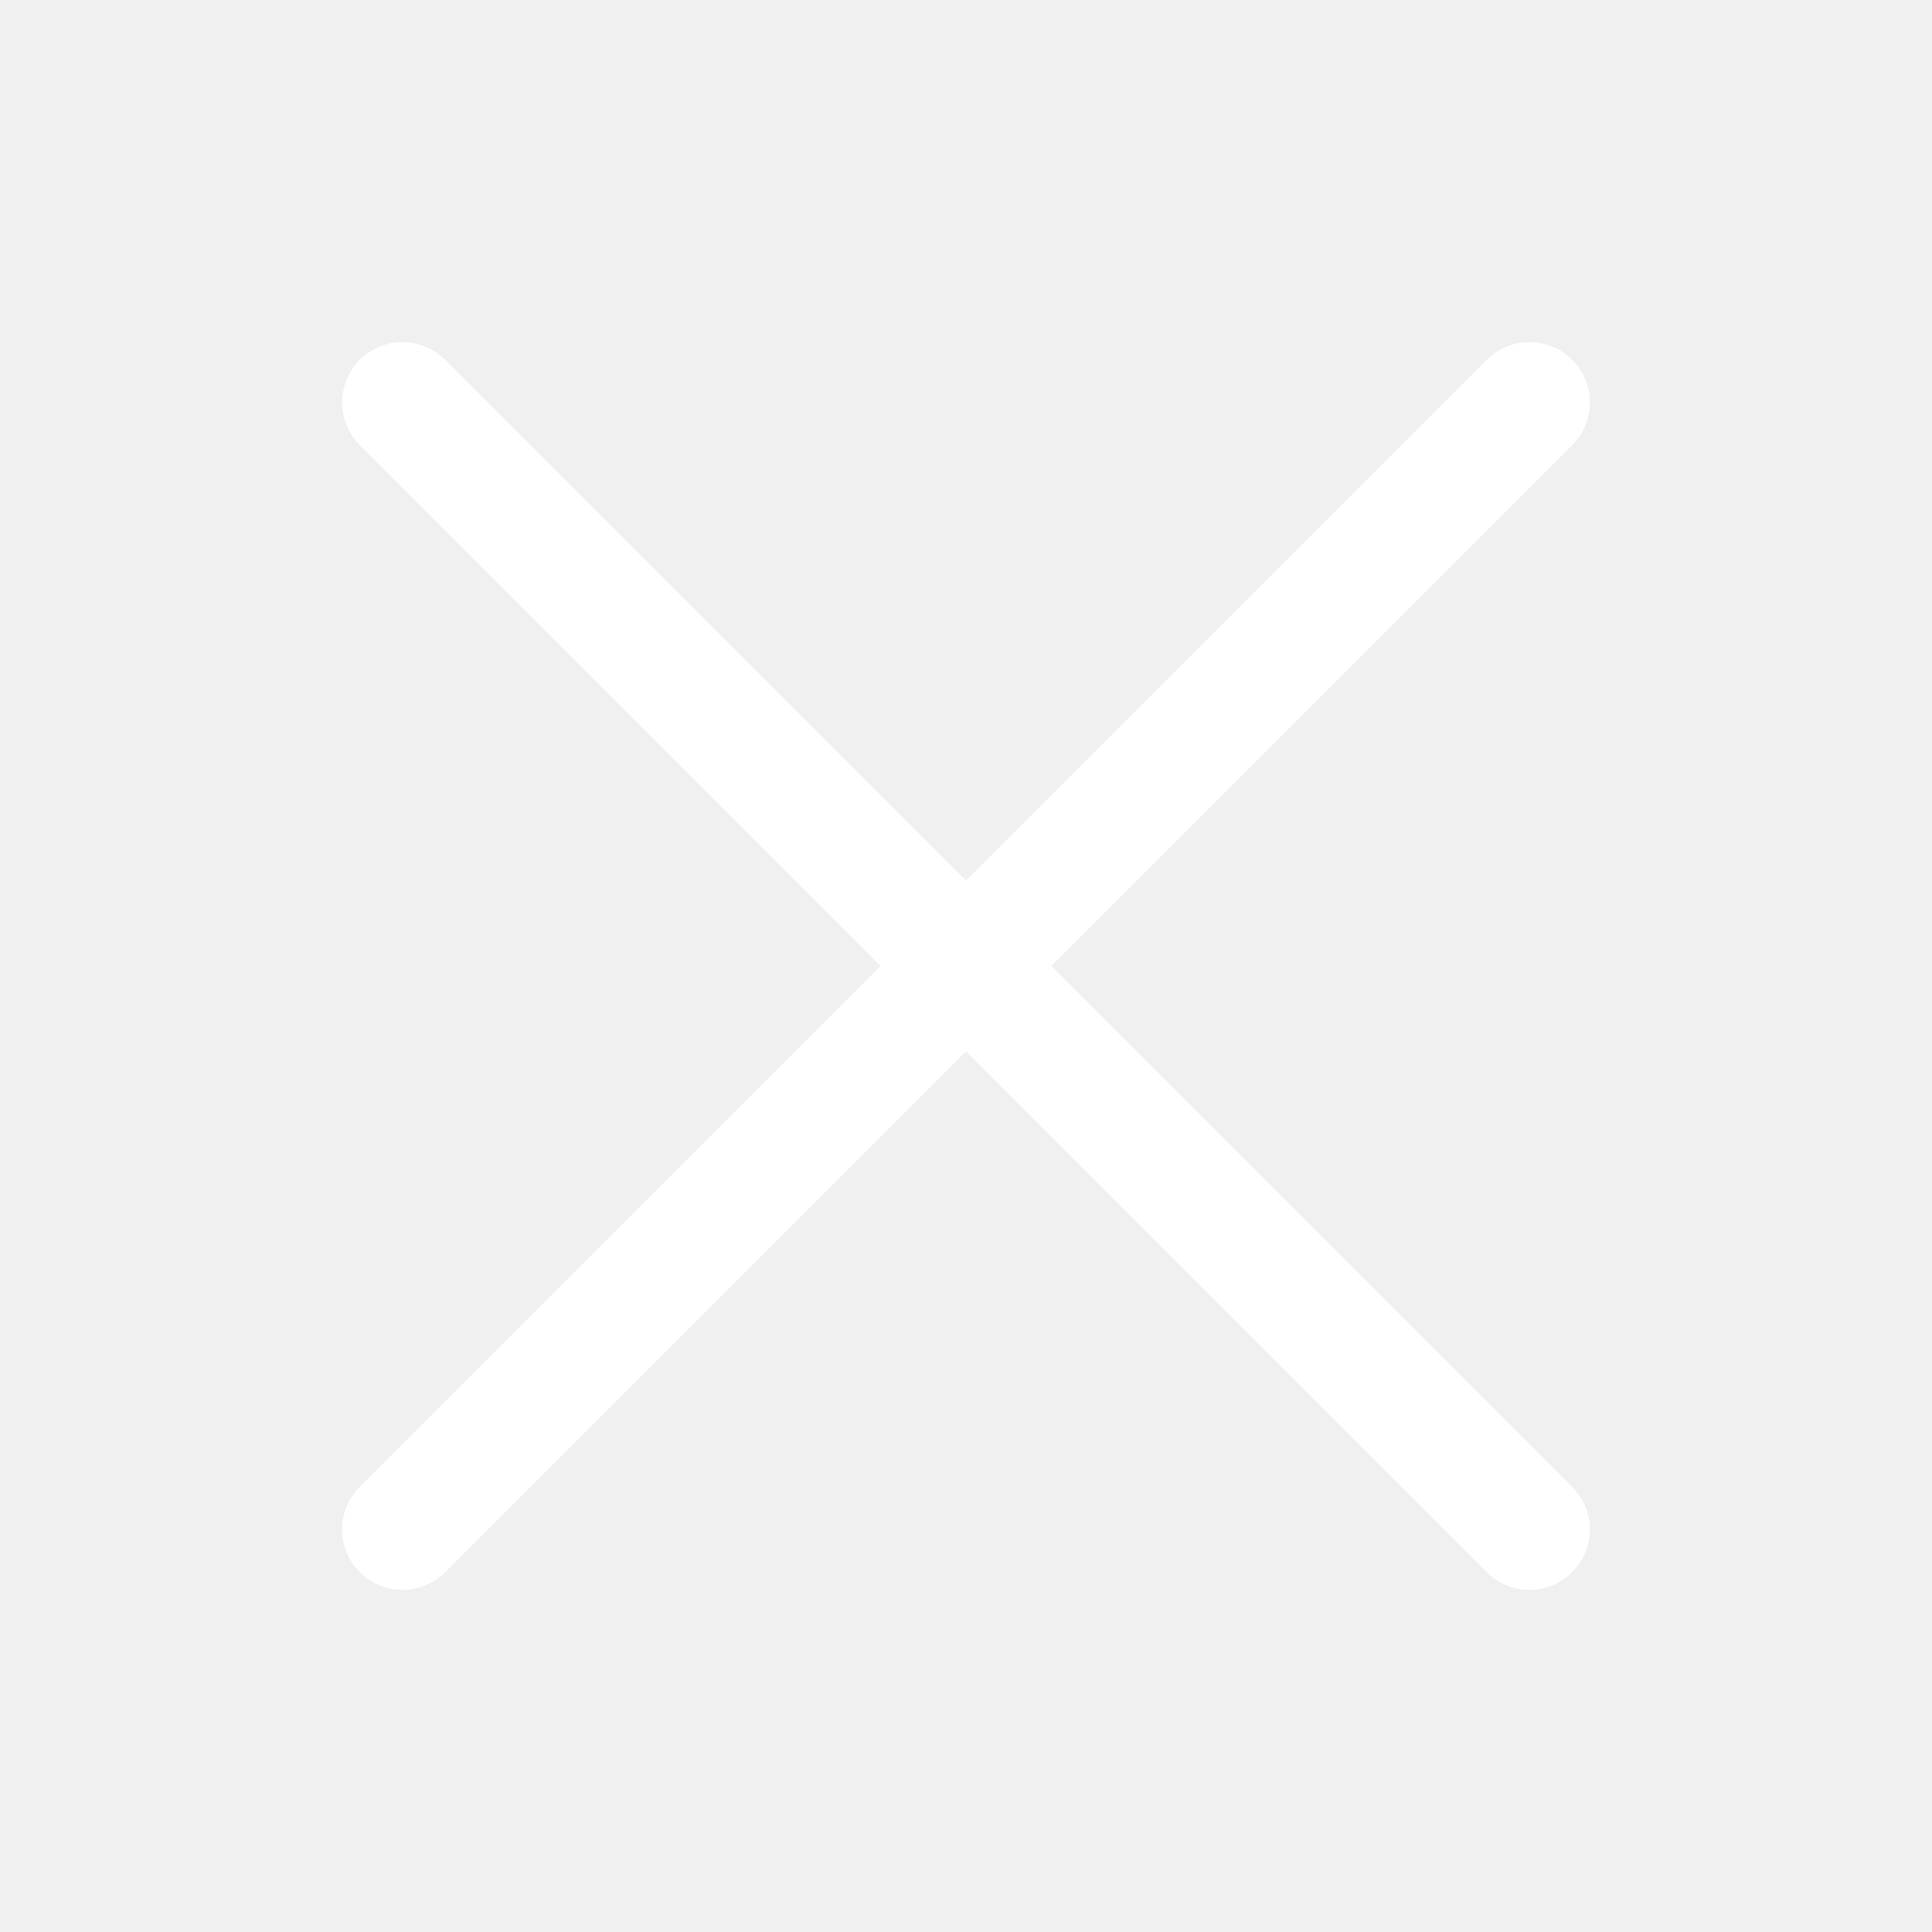
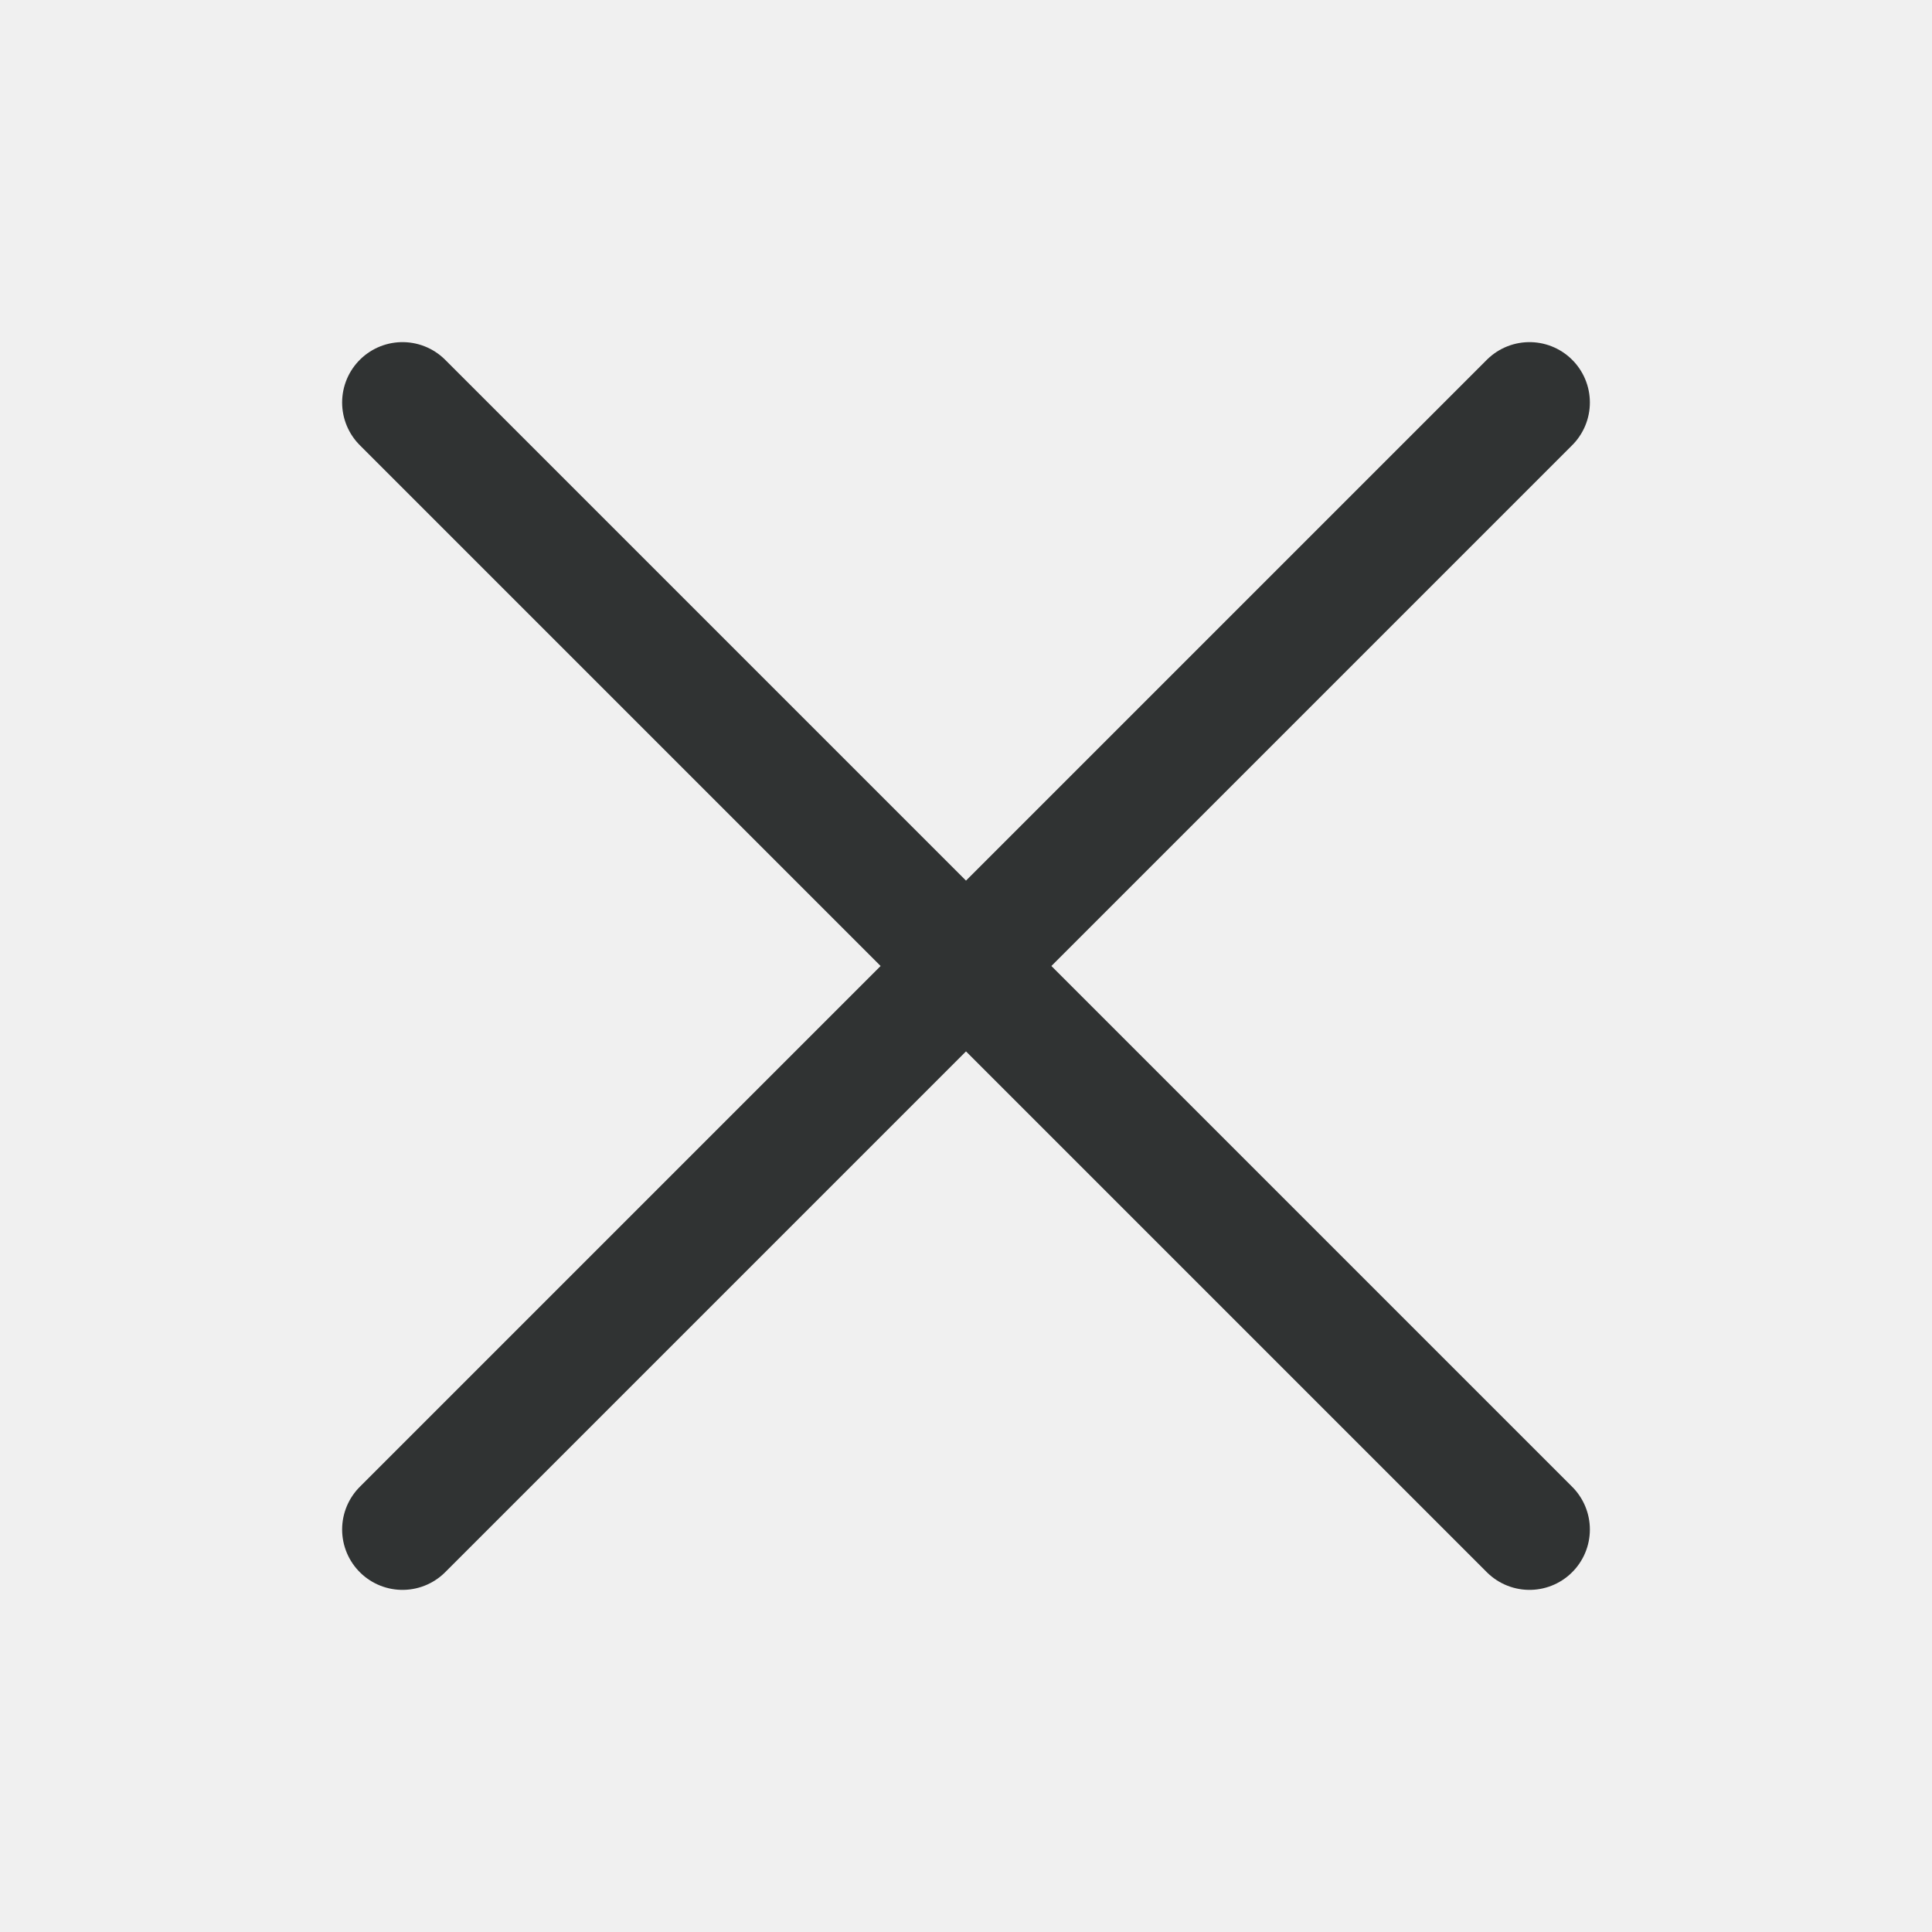
<svg xmlns="http://www.w3.org/2000/svg" width="24" height="24" viewBox="0 0 24 24" fill="none">
-   <path d="M19 5L5 19M5 5L19 19" stroke="white" stroke-width="1.5" stroke-linecap="round" stroke-linejoin="round" />
+   <path d="M19 5L5 19M5 5L19 19" stroke="#303333" stroke-width="1.5" stroke-linecap="round" stroke-linejoin="round" />
</svg>
